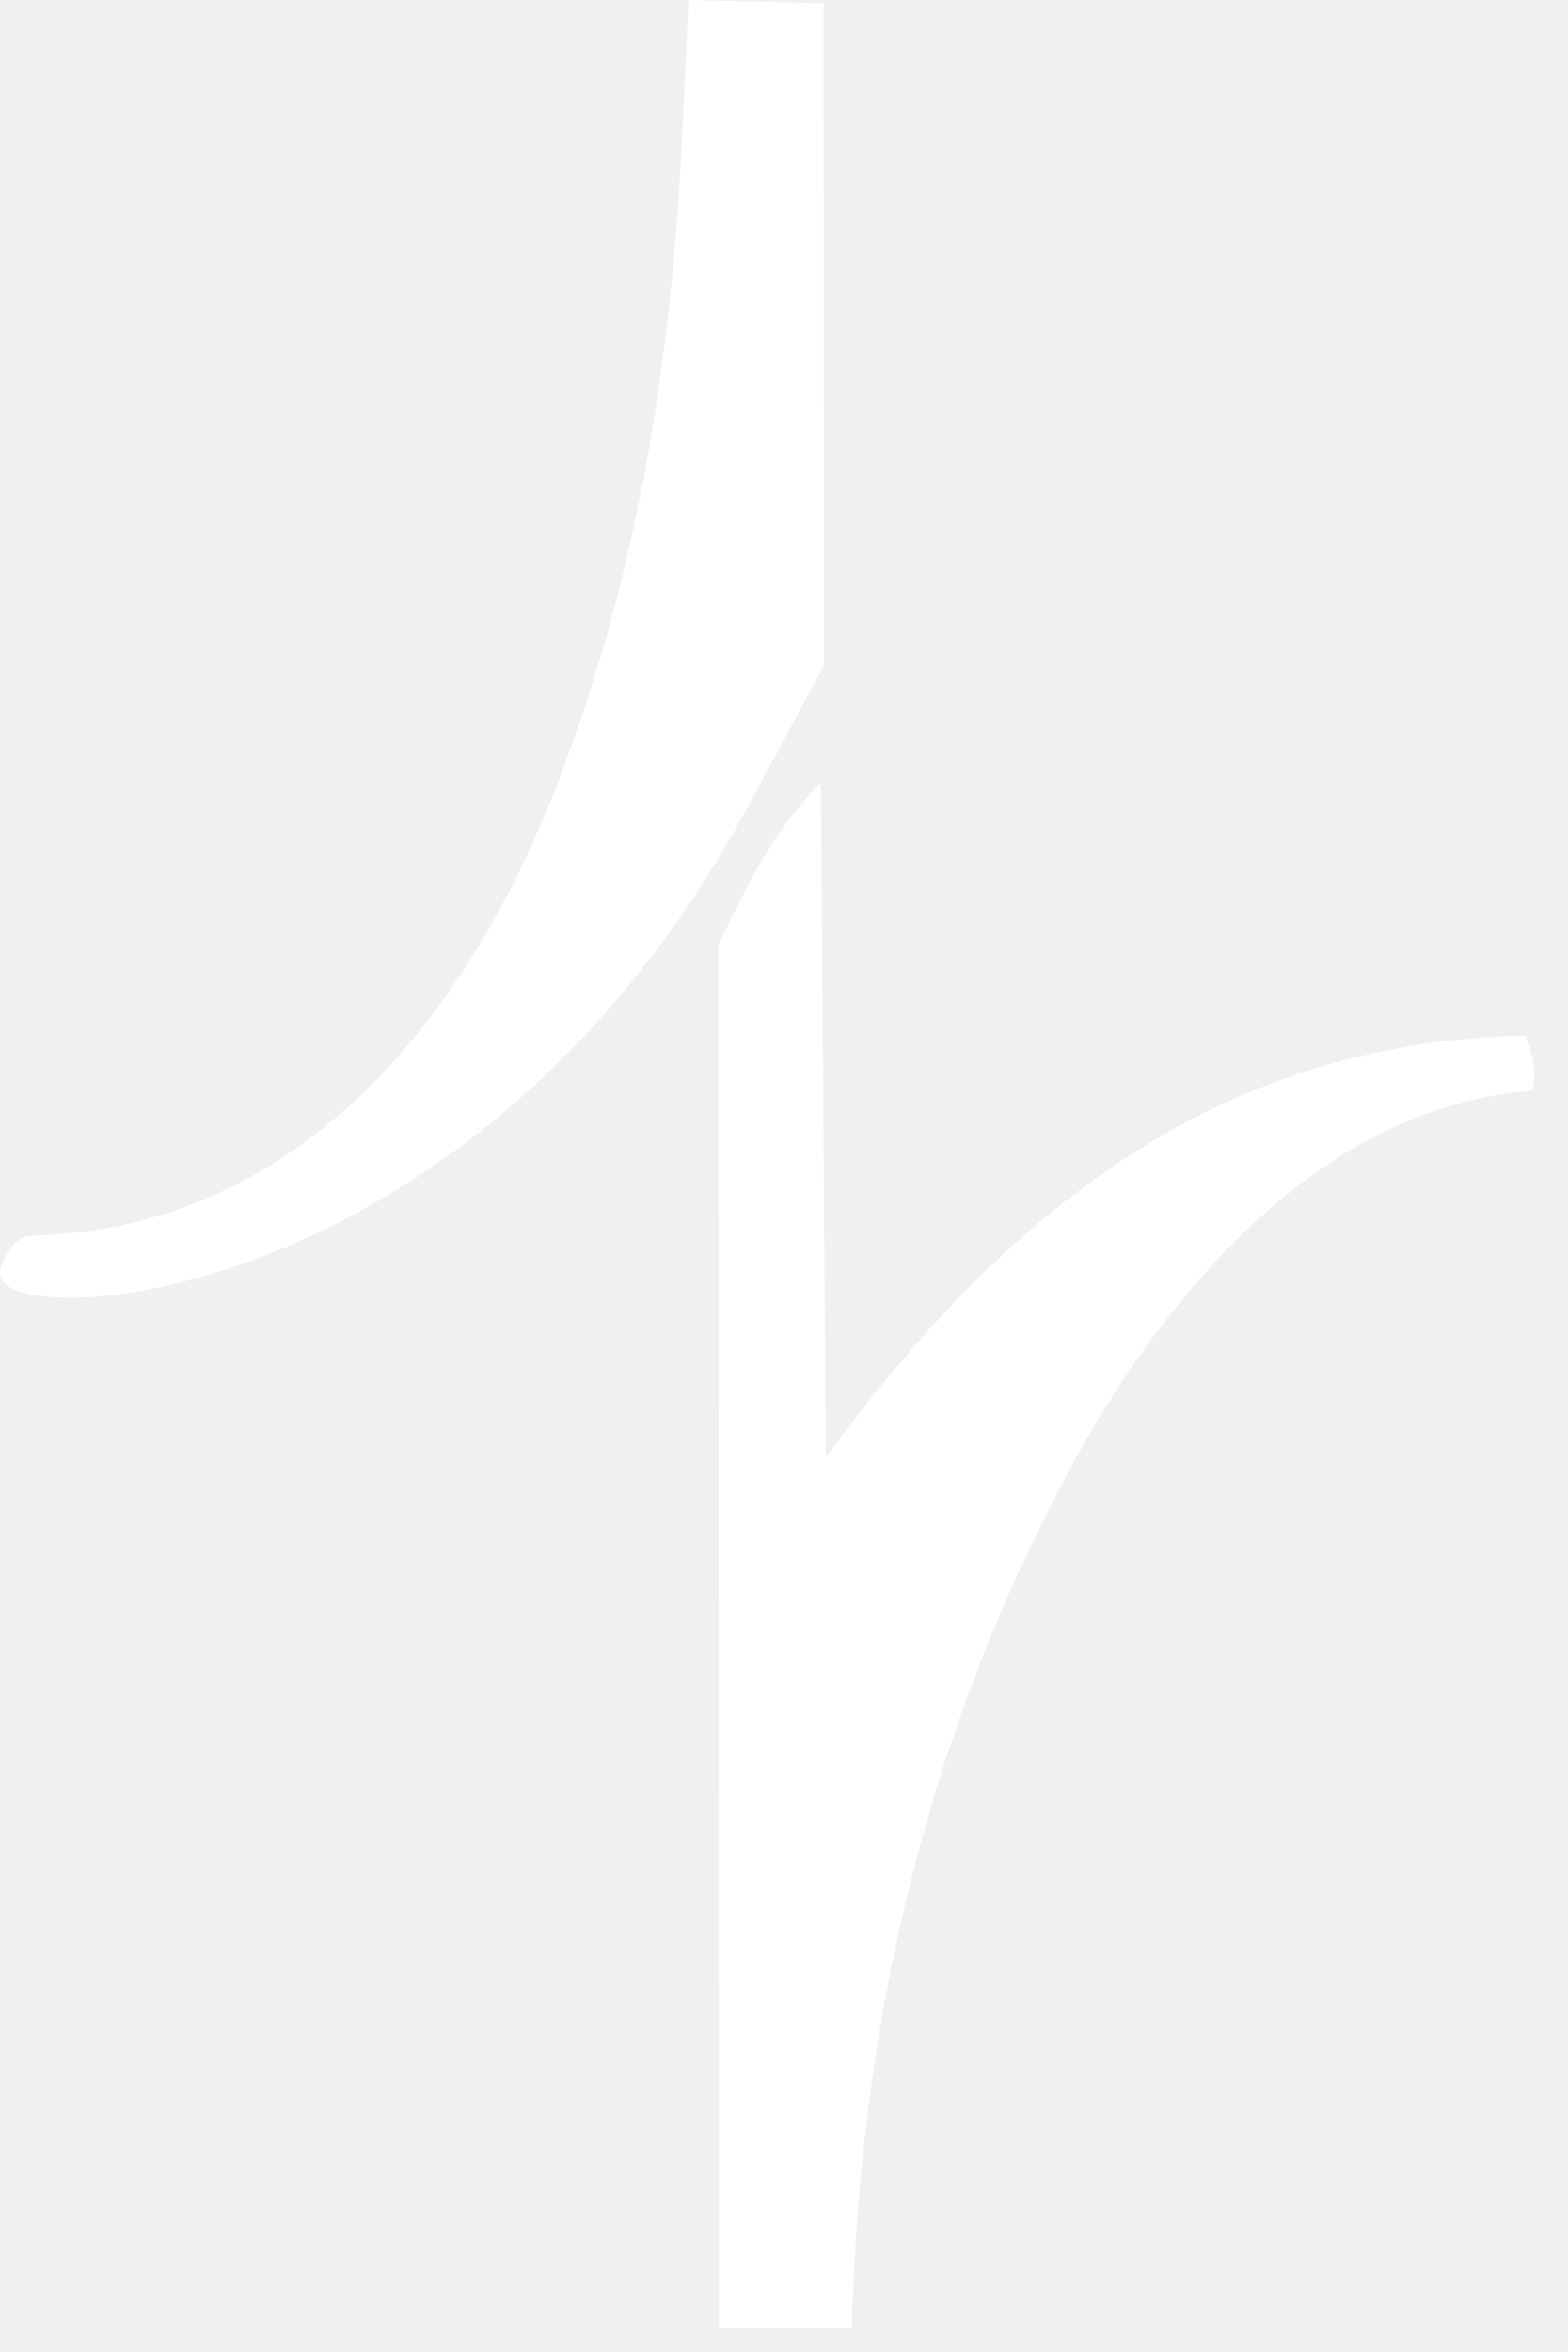
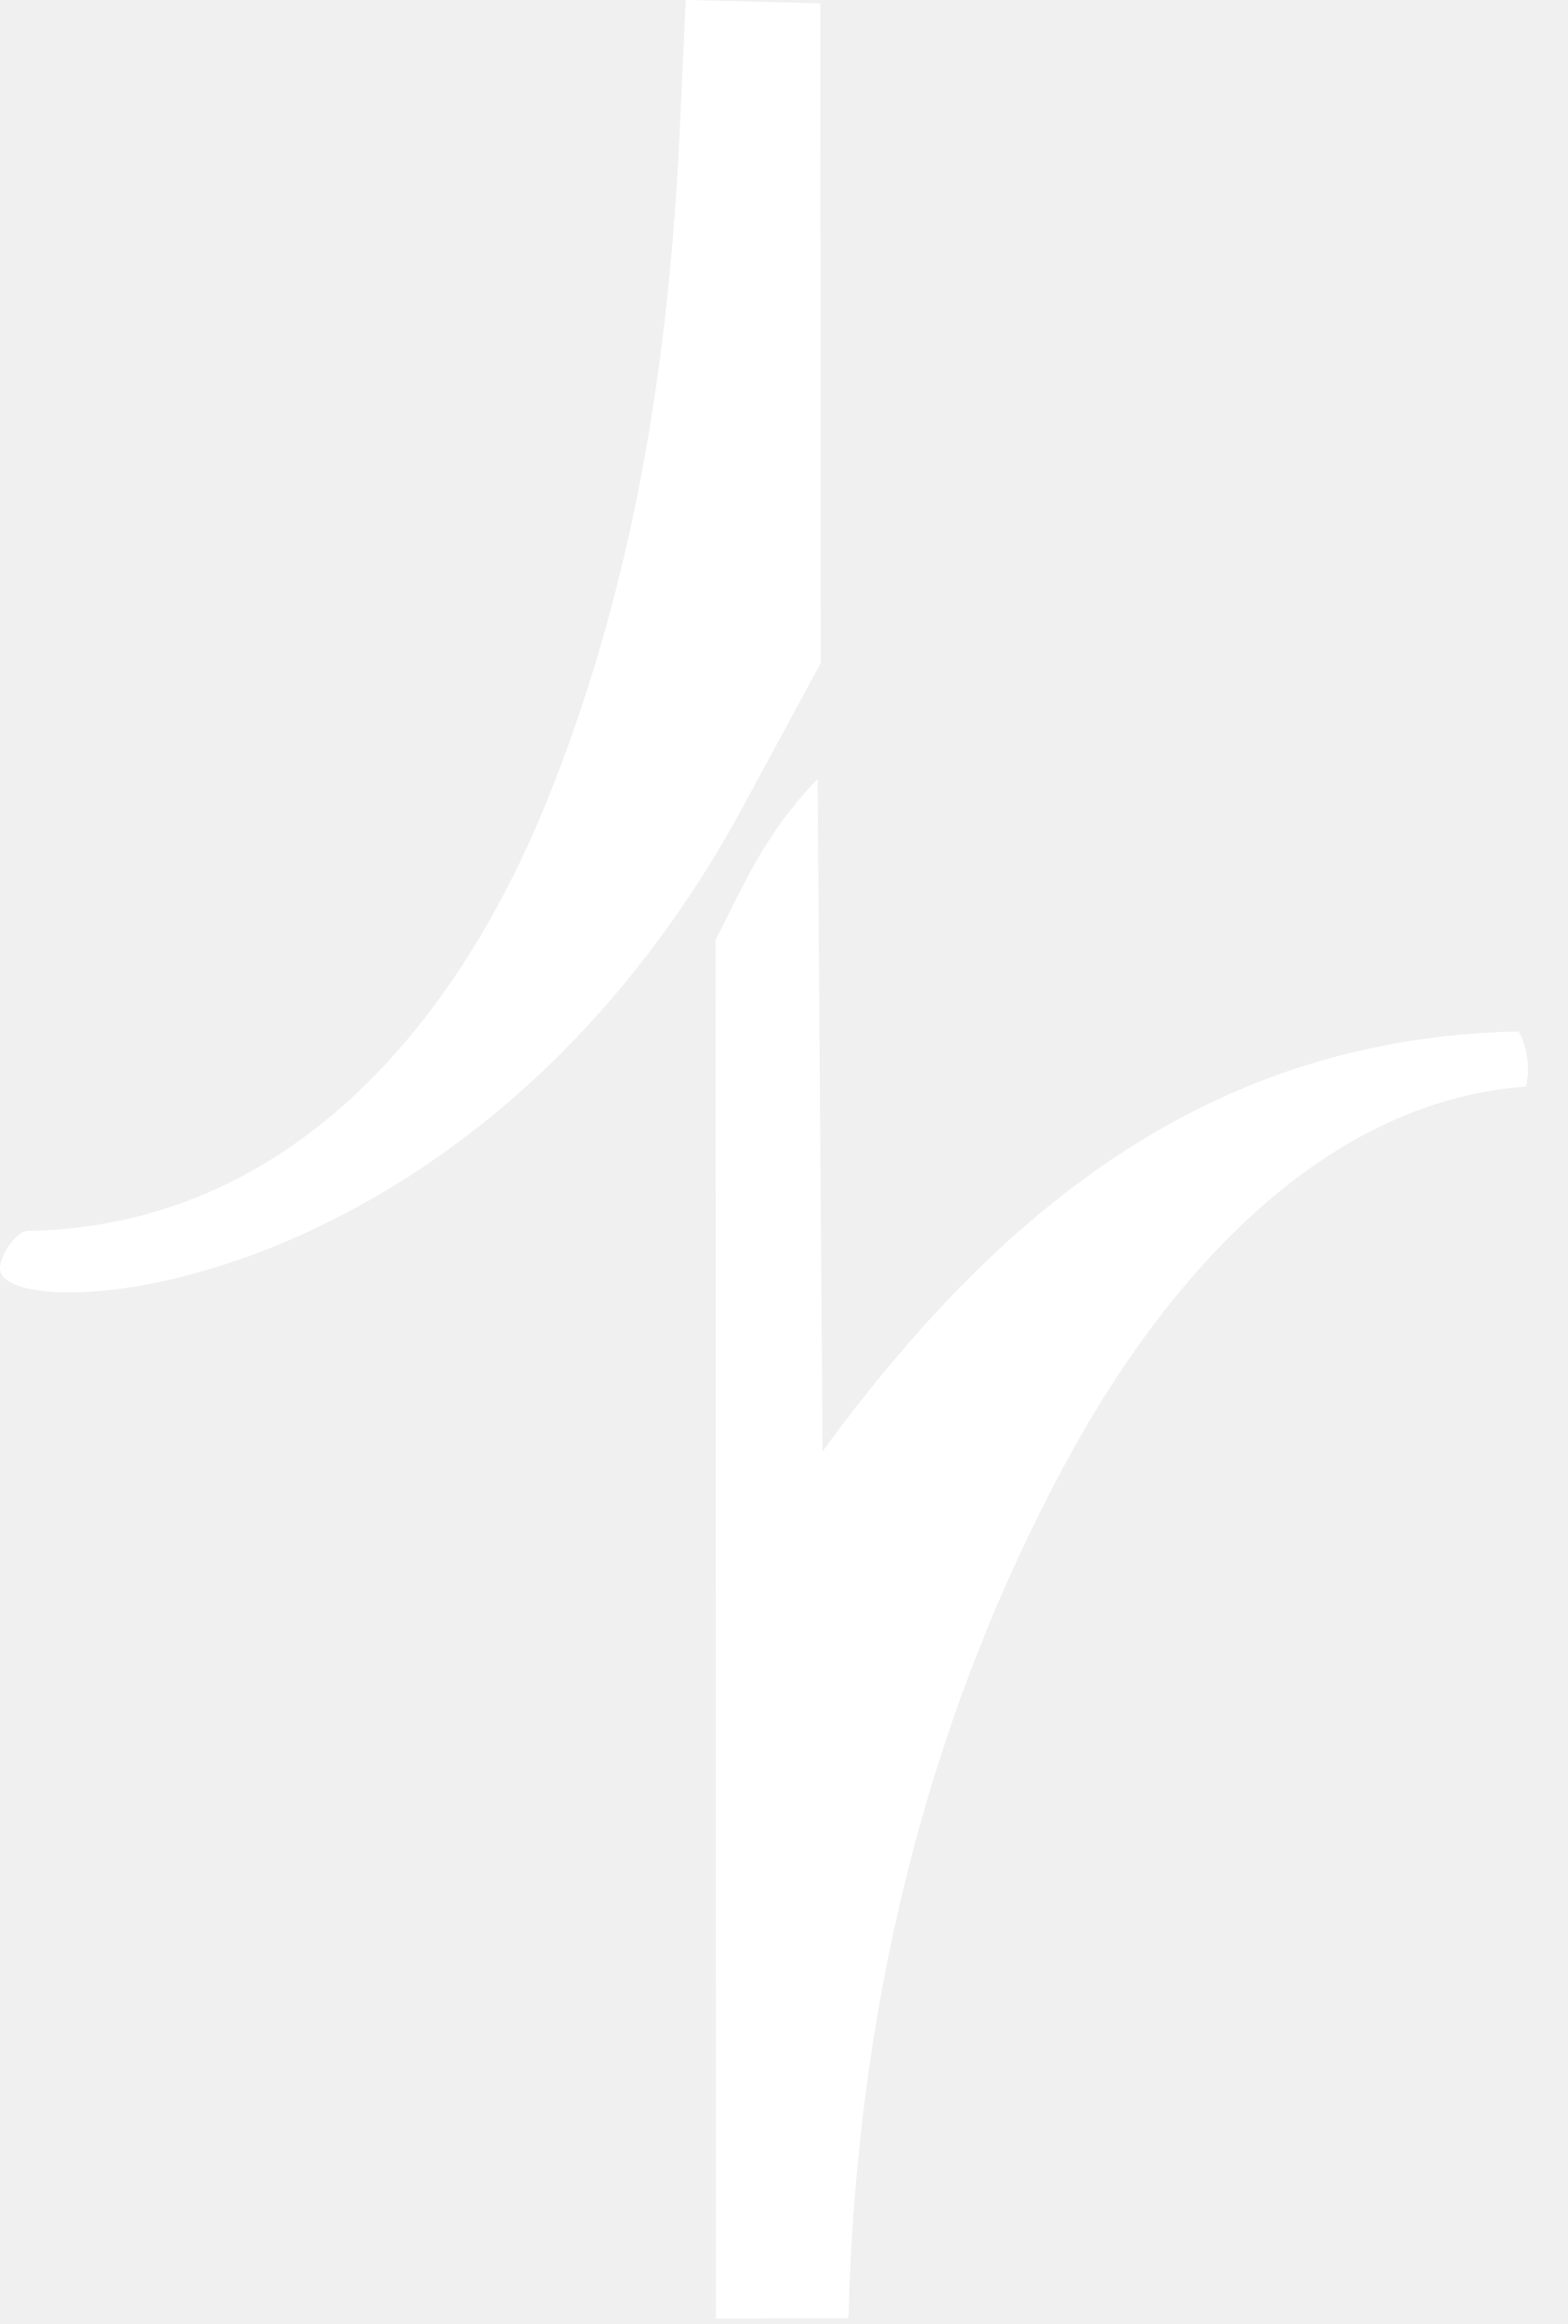
- <svg xmlns="http://www.w3.org/2000/svg" width="28" height="42" viewBox="0 0 28 42" fill="none">
-   <path d="M27.361 19.482C23.603 19.757 20.81 23.082 19.118 26.215C16.56 30.947 15.35 36.133 15.215 41.566L12.84 41.573L12.832 16.853C13.345 15.853 13.706 14.963 14.661 13.965L14.751 26.022C17.93 21.68 21.712 18.606 27.231 18.494C27.387 18.749 27.447 19.204 27.361 19.482Z" fill="white" />
-   <path d="M13.333 14.448C8.497 23.386 0.119 23.824 0.001 22.767C-0.023 22.555 0.267 22.073 0.506 22.069C5.165 21.987 8.176 18.396 9.805 14.372C11.364 10.523 11.998 6.48 12.189 2.339L12.297 -1.52588e-05L14.709 0.059L14.719 11.886L13.333 14.448Z" fill="white" />
+ <svg xmlns="http://www.w3.org/2000/svg" width="29" height="43" viewBox="0 0 29 43" fill="none">
+   <path d="M28.235 20.104C24.357 20.387 21.475 23.819 19.729 27.052C17.089 31.935 15.841 37.286 15.701 42.893L13.25 42.9L13.242 17.391C13.771 16.359 14.144 15.44 15.13 14.411L15.222 26.852C18.503 22.372 22.406 19.2 28.101 19.084C28.262 19.347 28.324 19.817 28.235 20.104Z" fill="white" />
+   <path d="M13.759 14.909C8.769 24.133 0.123 24.585 0.001 23.494C-0.023 23.275 0.276 22.778 0.523 22.774C5.33 22.689 8.437 18.983 10.118 14.831C11.727 10.859 12.382 6.687 12.579 2.414L12.69 1.23672e-05L15.179 0.061L15.189 12.265L13.759 14.909Z" fill="white" />
</svg>
